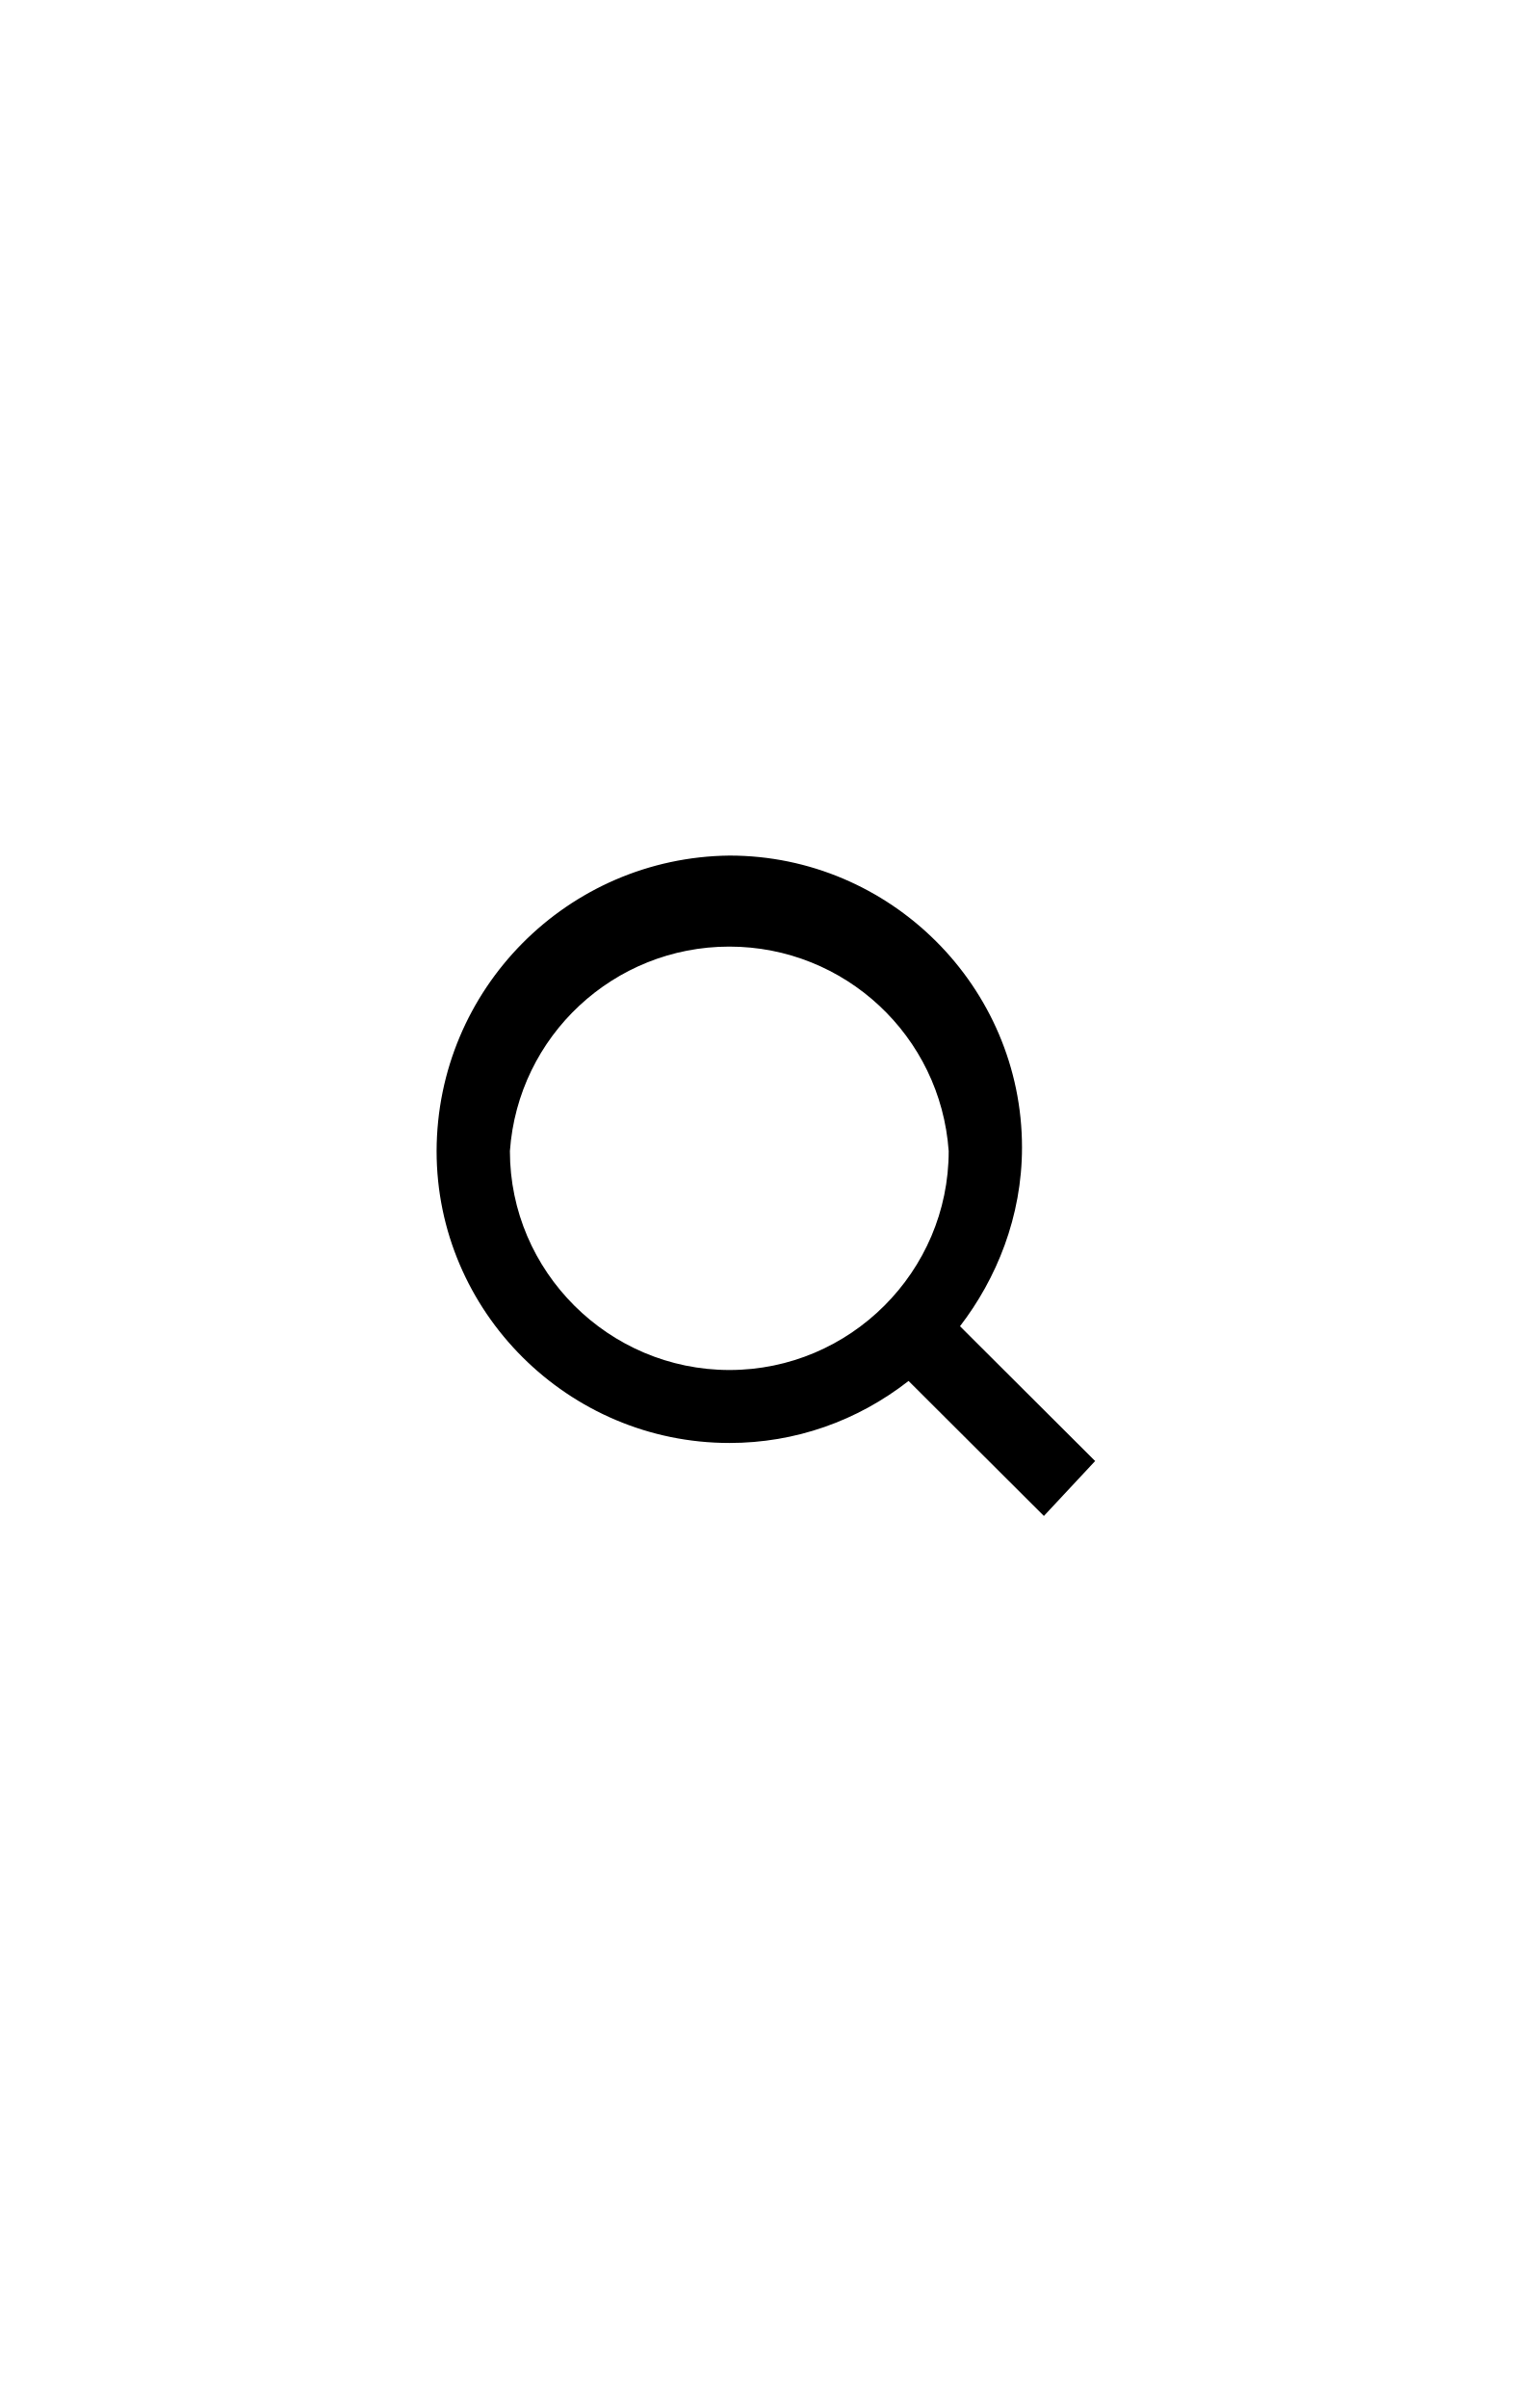
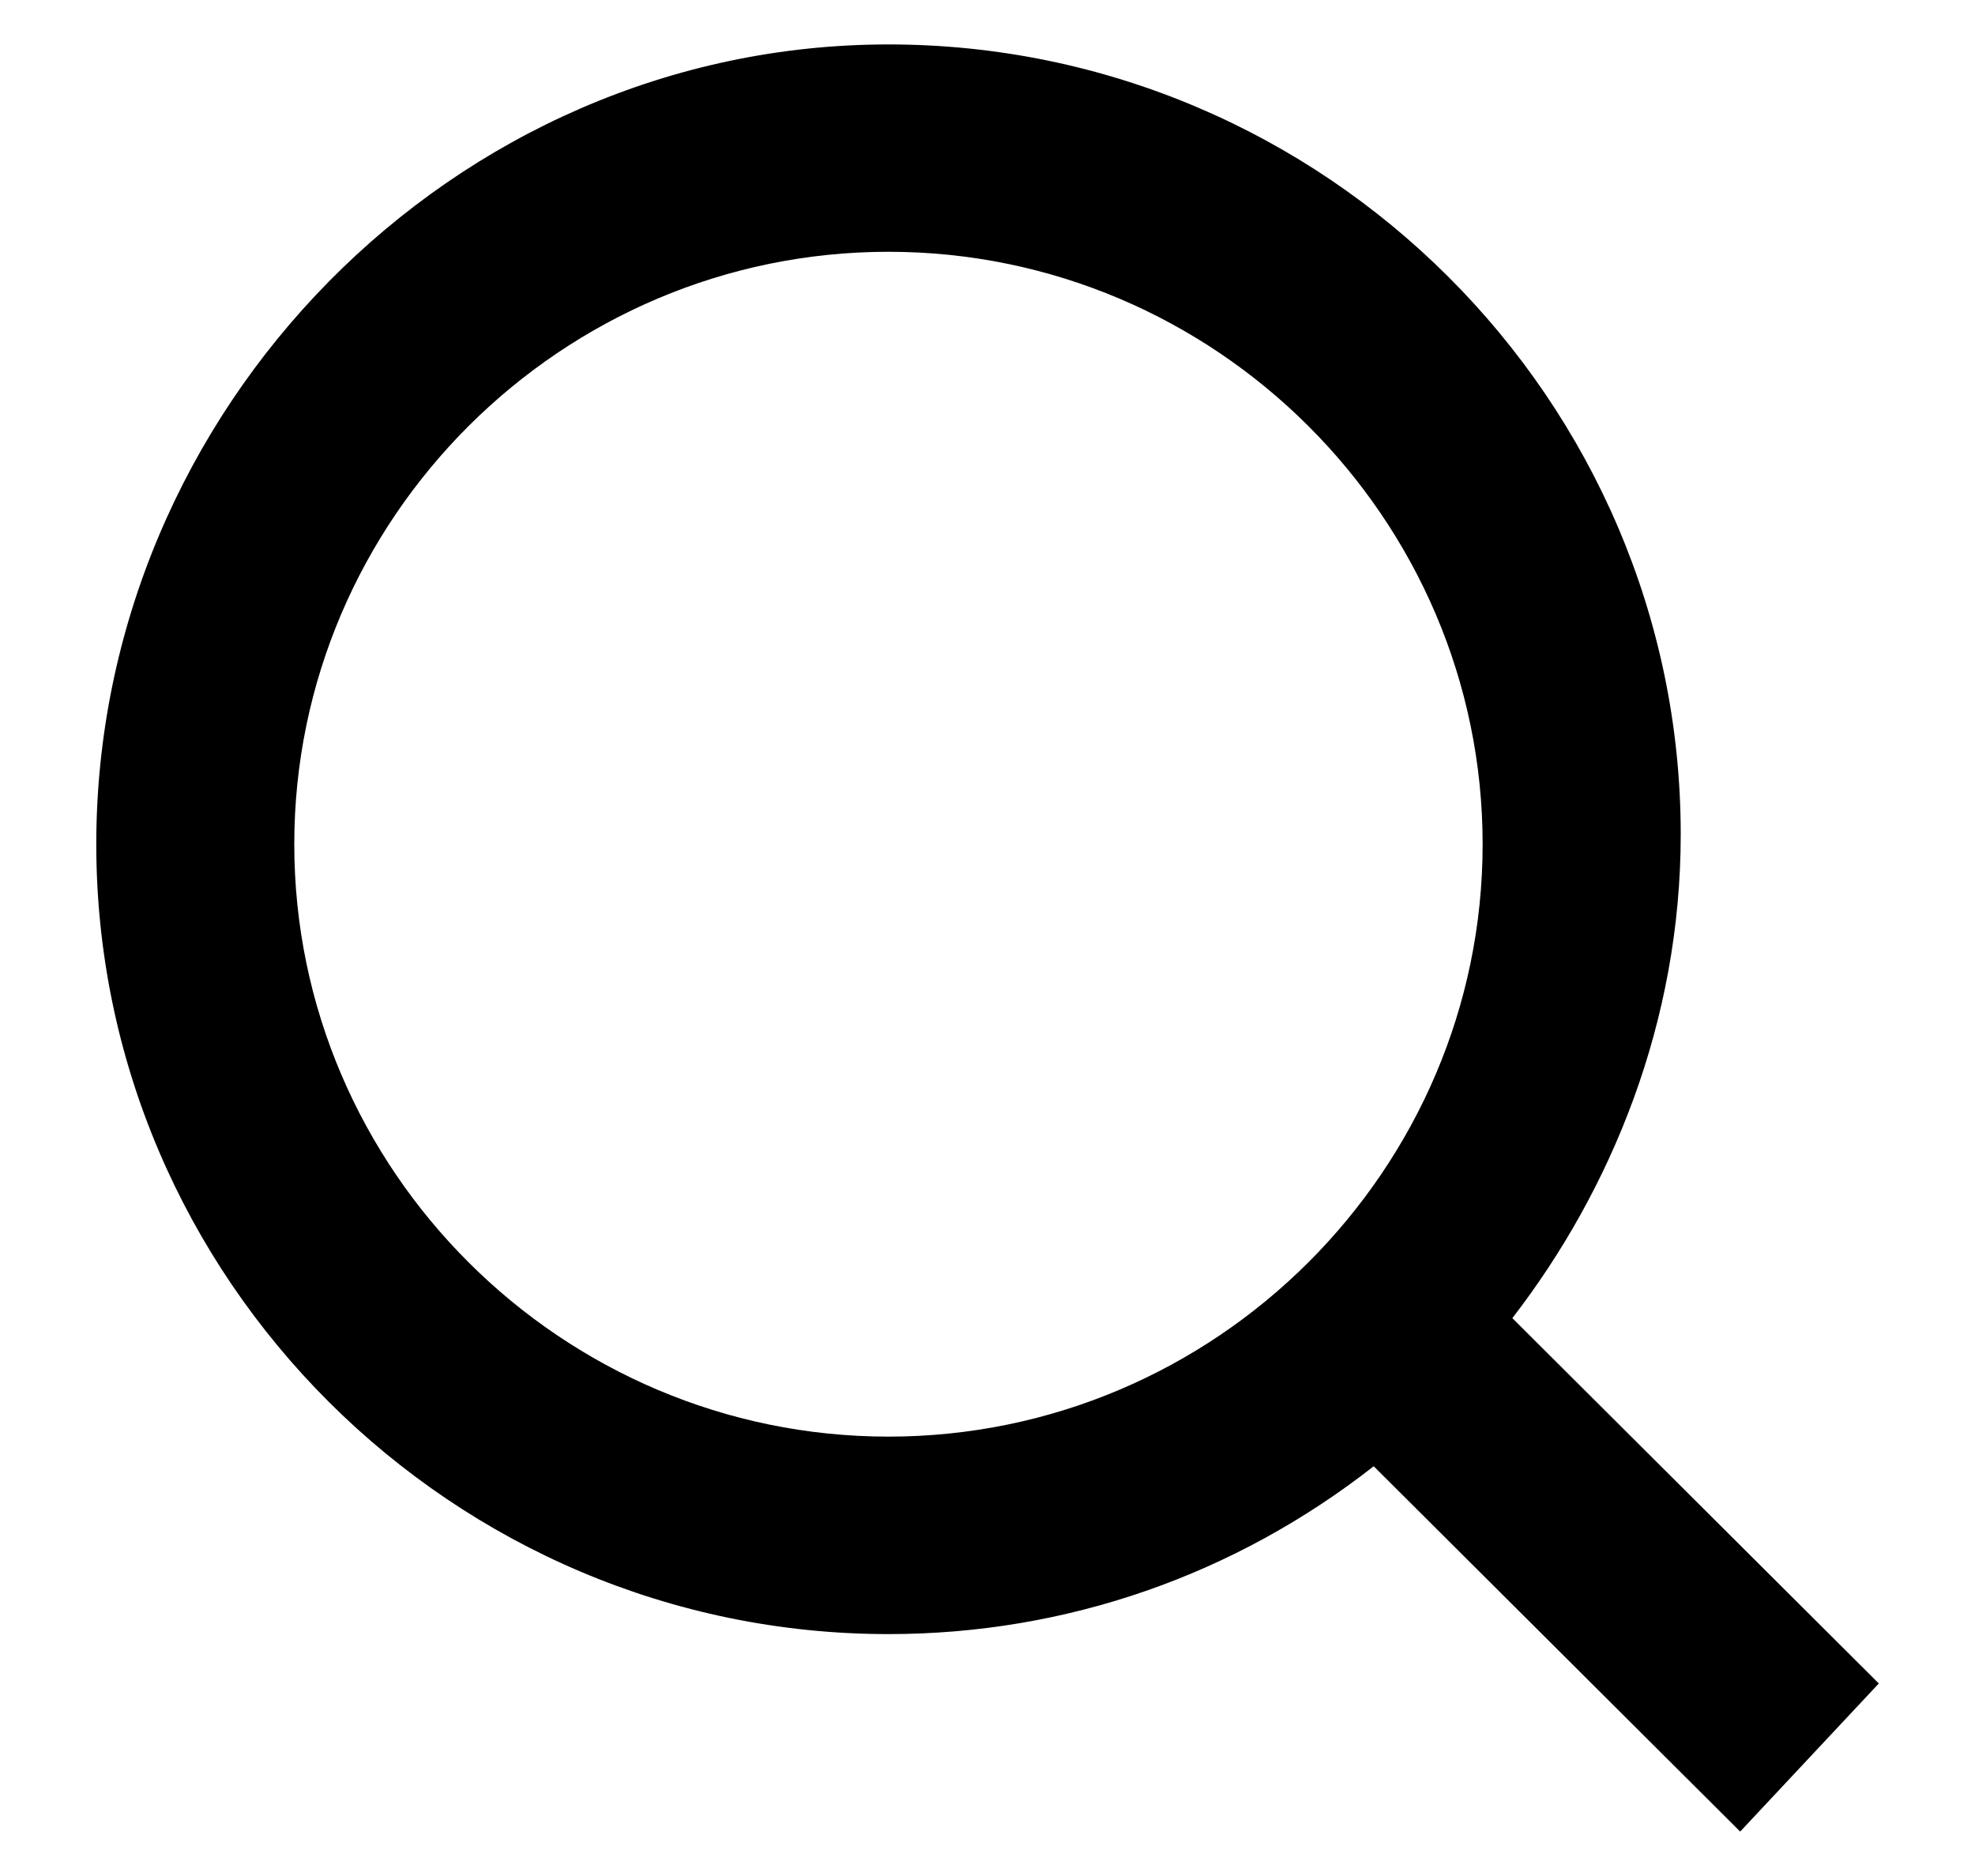
- <svg xmlns="http://www.w3.org/2000/svg" width="42" height="66" fill="none">
-   <path d="m30.03 40.05-3.71-3.7c1-1.3 1.7-3 1.7-4.9 0-4.4-3.61-8-8.02-8a8.12 8.12 0 0 0-8.03 8.1c0 4.4 3.61 8 8.03 8 1.8 0 3.5-.6 4.91-1.7l3.71 3.7 1.4-1.5ZM20 37.55c-3.31 0-6.02-2.7-6.02-6a6.03 6.03 0 0 1 12.03 0c0 3.3-2.7 6-6.01 6Z" fill="#000" />
+ <svg xmlns="http://www.w3.org/2000/svg" width="20" height="19" viewBox="0 0 20 19" fill="none">
+   <path d="M19.026 17.05L15.315 13.35C16.318 12.05 17.02 10.35 17.02 8.45C17.02 4.05 13.41 0.45 8.997 0.45C4.585 0.45 0.975 4.15 0.975 8.55C0.975 12.95 4.585 16.55 8.997 16.55C10.802 16.55 12.507 15.95 13.911 14.85L17.622 18.55L19.026 17.05ZM8.997 14.55C5.688 14.55 2.98 11.85 2.98 8.55C2.98 5.25 5.688 2.55 8.997 2.55C12.307 2.55 15.014 5.25 15.014 8.55C15.014 11.85 12.307 14.55 8.997 14.55Z" fill="black" />
</svg>
